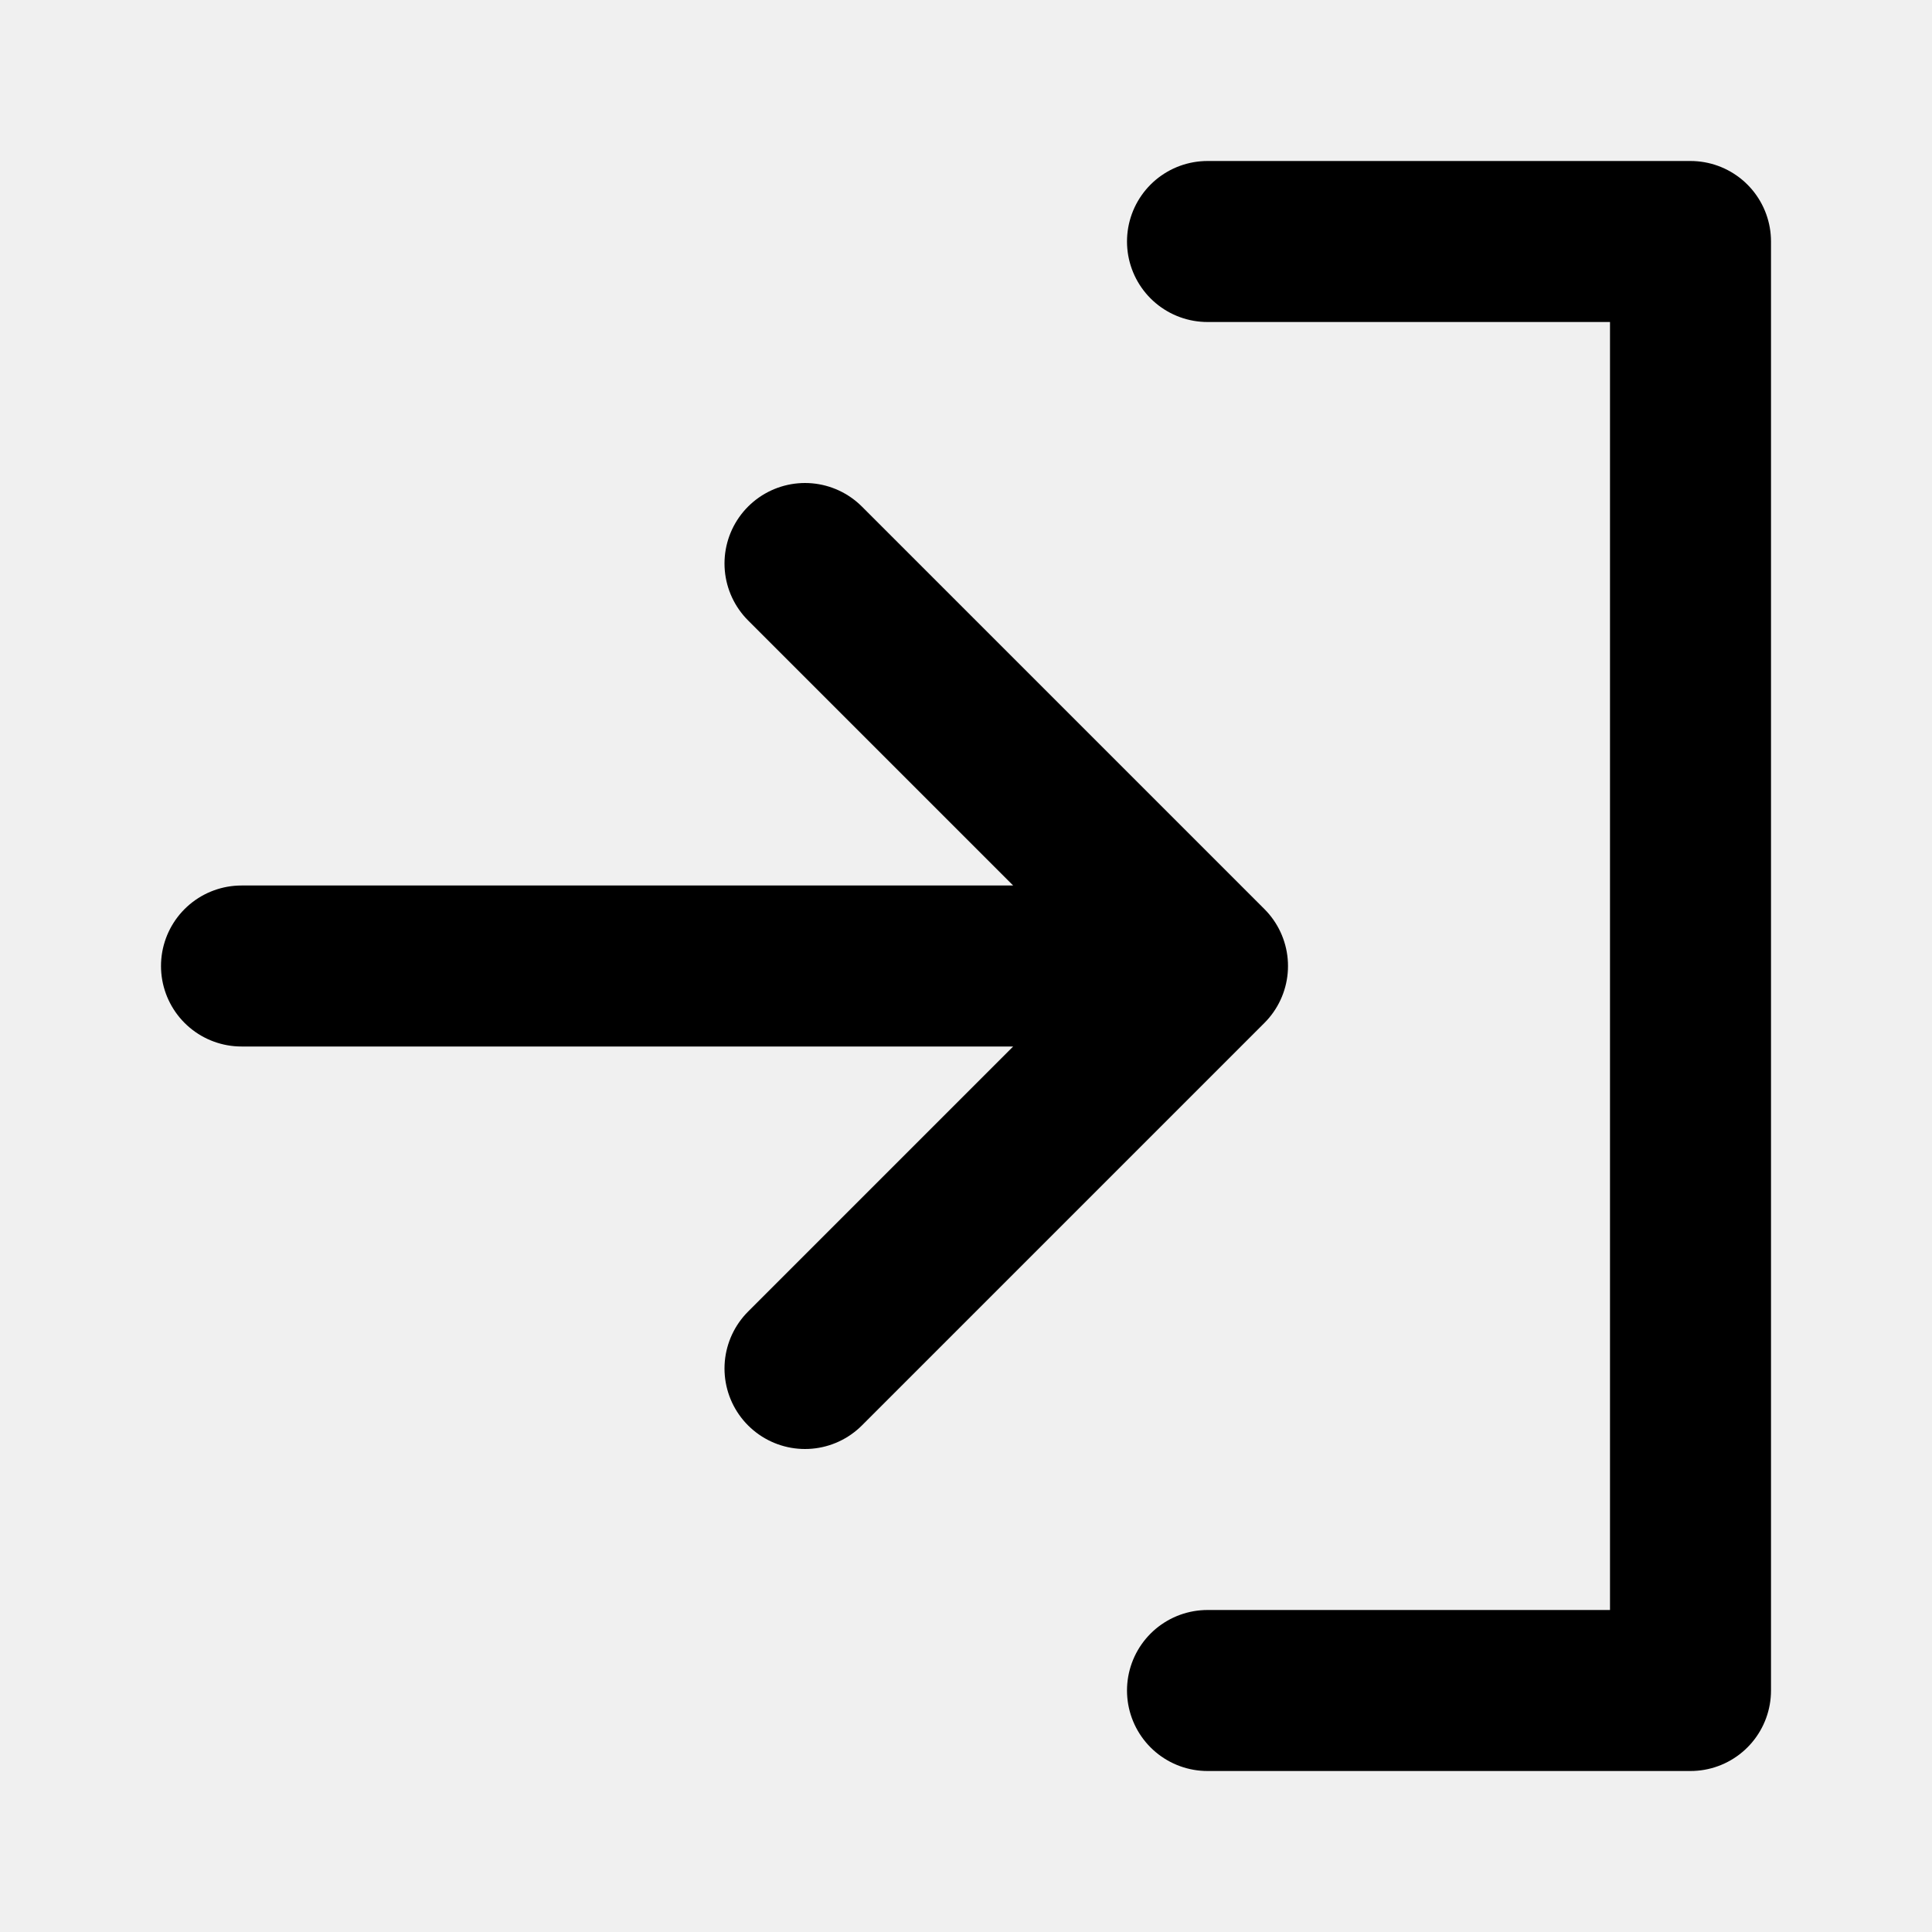
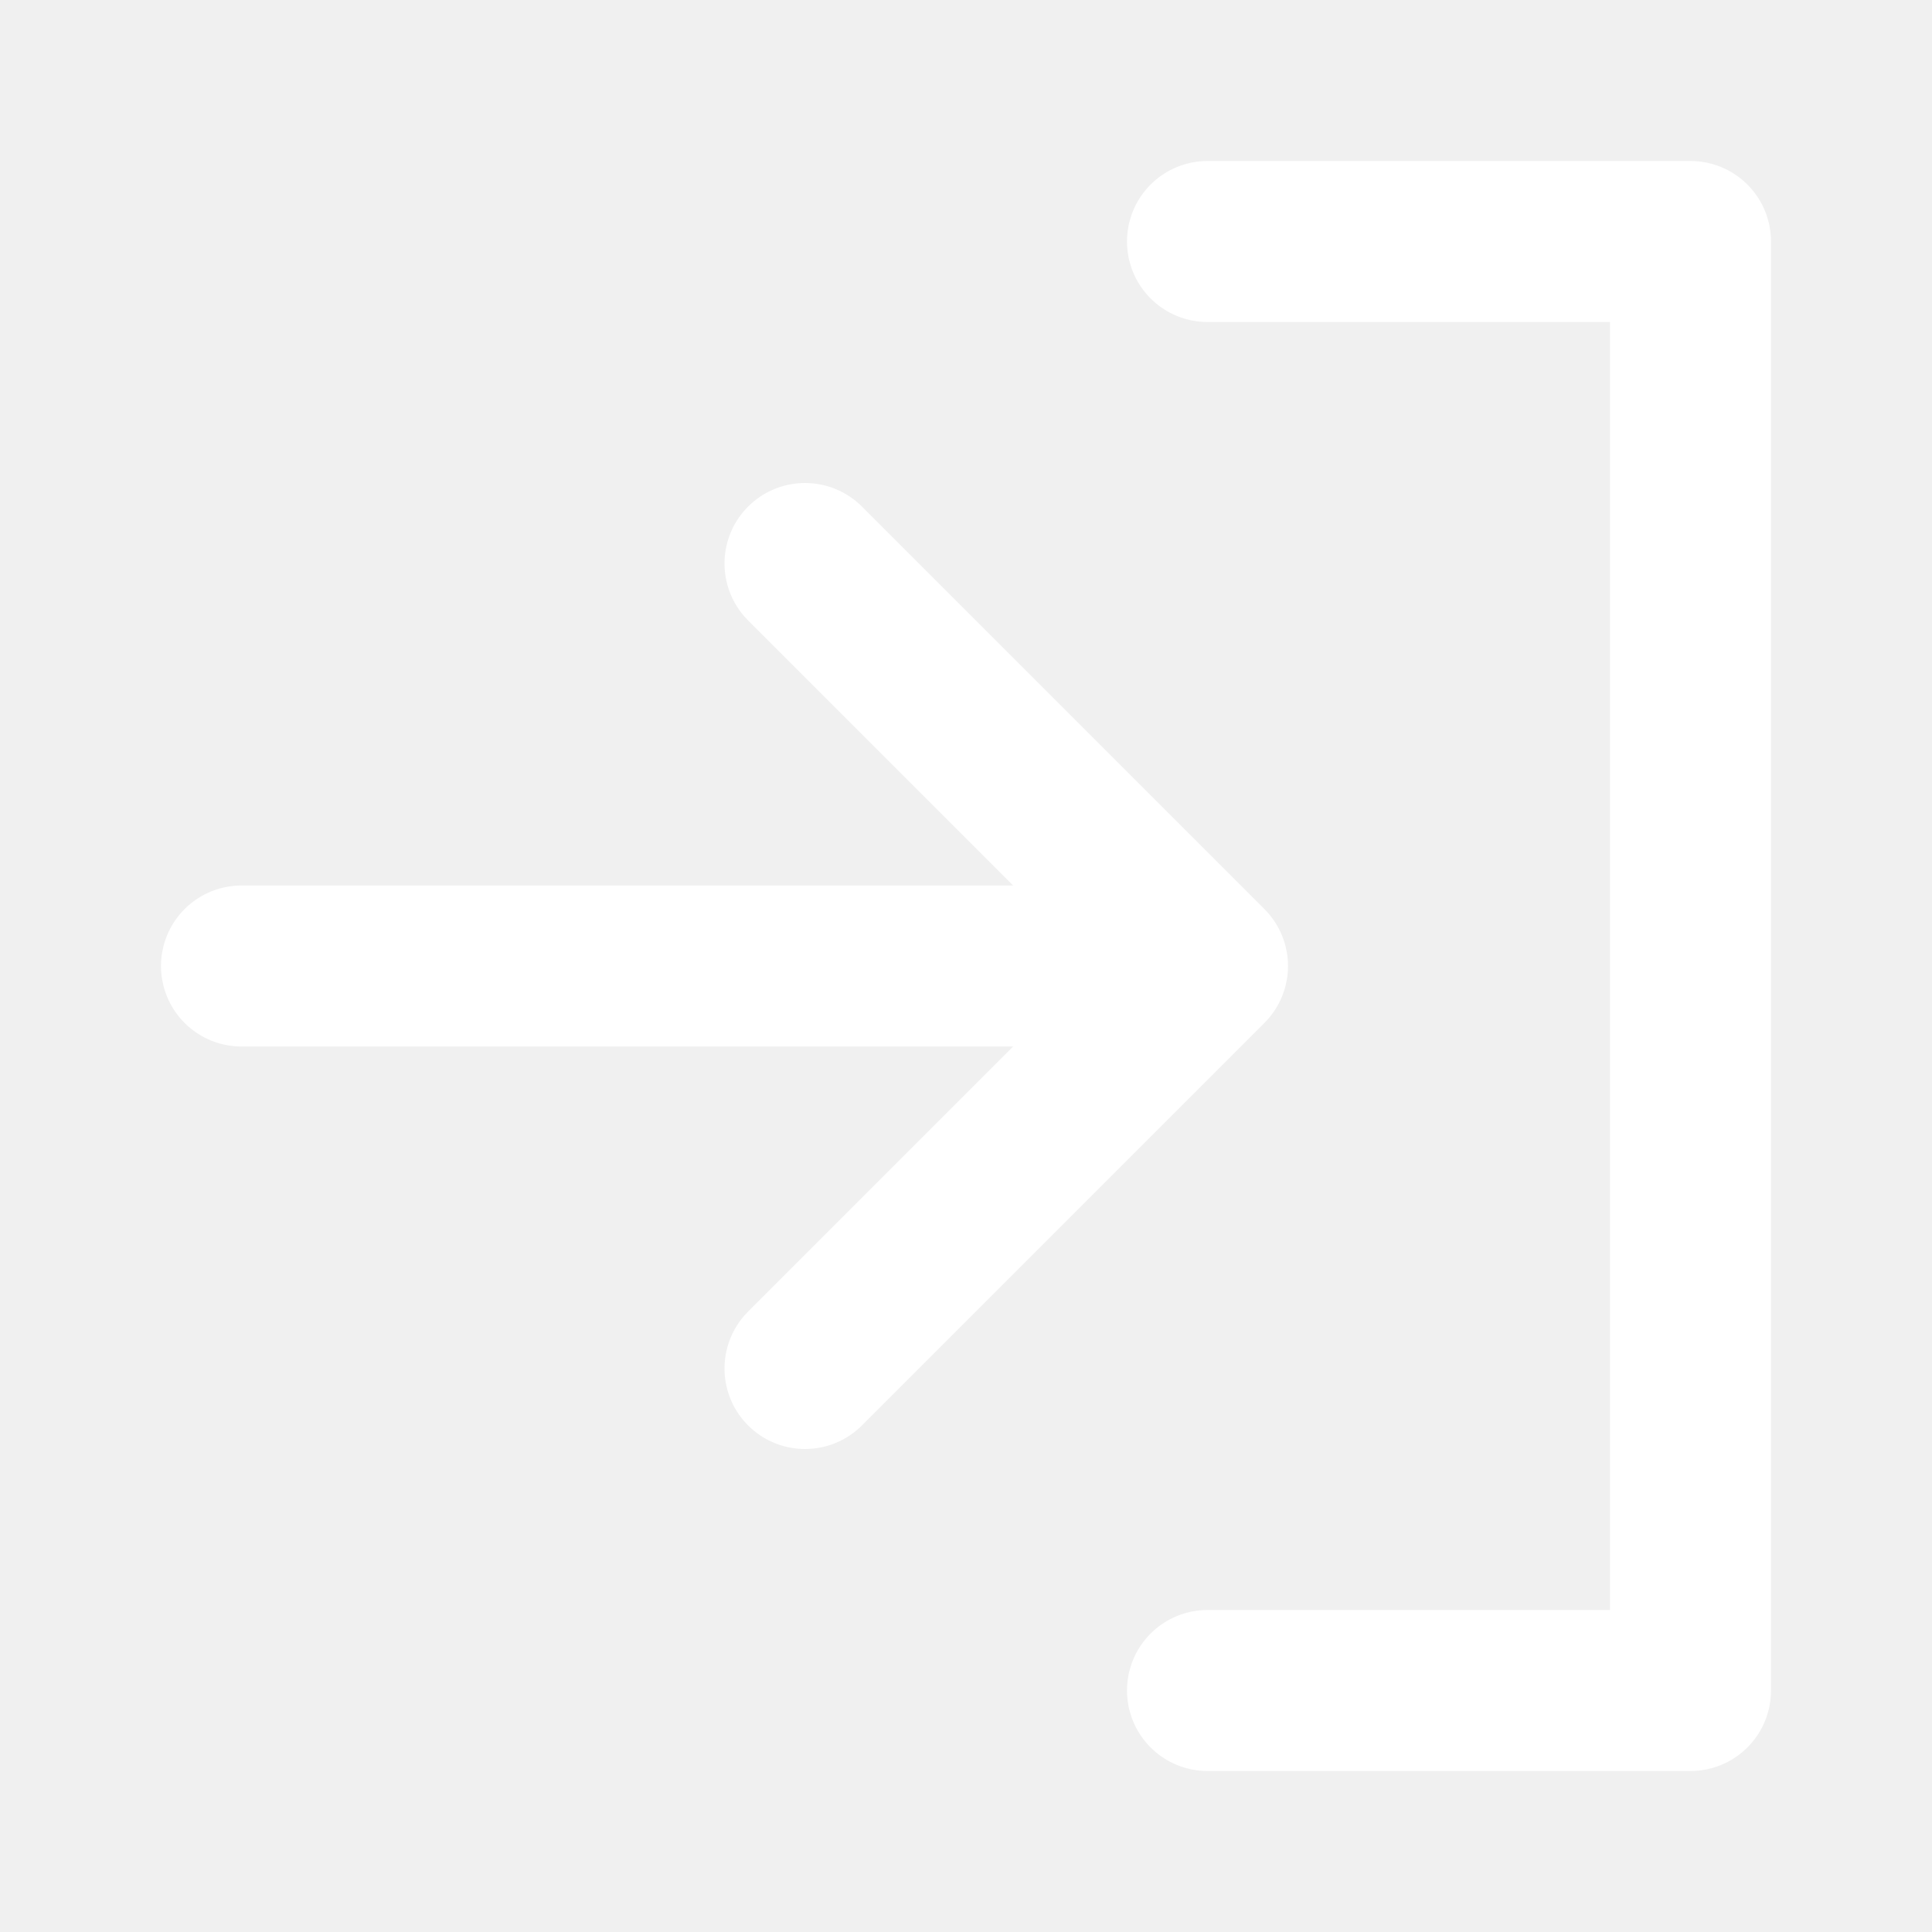
- <svg xmlns="http://www.w3.org/2000/svg" width="24" height="24" viewBox="0 0 24 24" fill="none" stroke="#000000" stroke-width="2" stroke-linecap="round" stroke-linejoin="round">
+ <svg xmlns="http://www.w3.org/2000/svg" width="24" height="24" viewBox="0 0 24 24" fill="none" stroke="white" stroke-width="2" stroke-linecap="round" stroke-linejoin="round">
  <path d="M15 3h6v18h-6M10 17l5-5-5-5M13.8 12H3" />
</svg>
